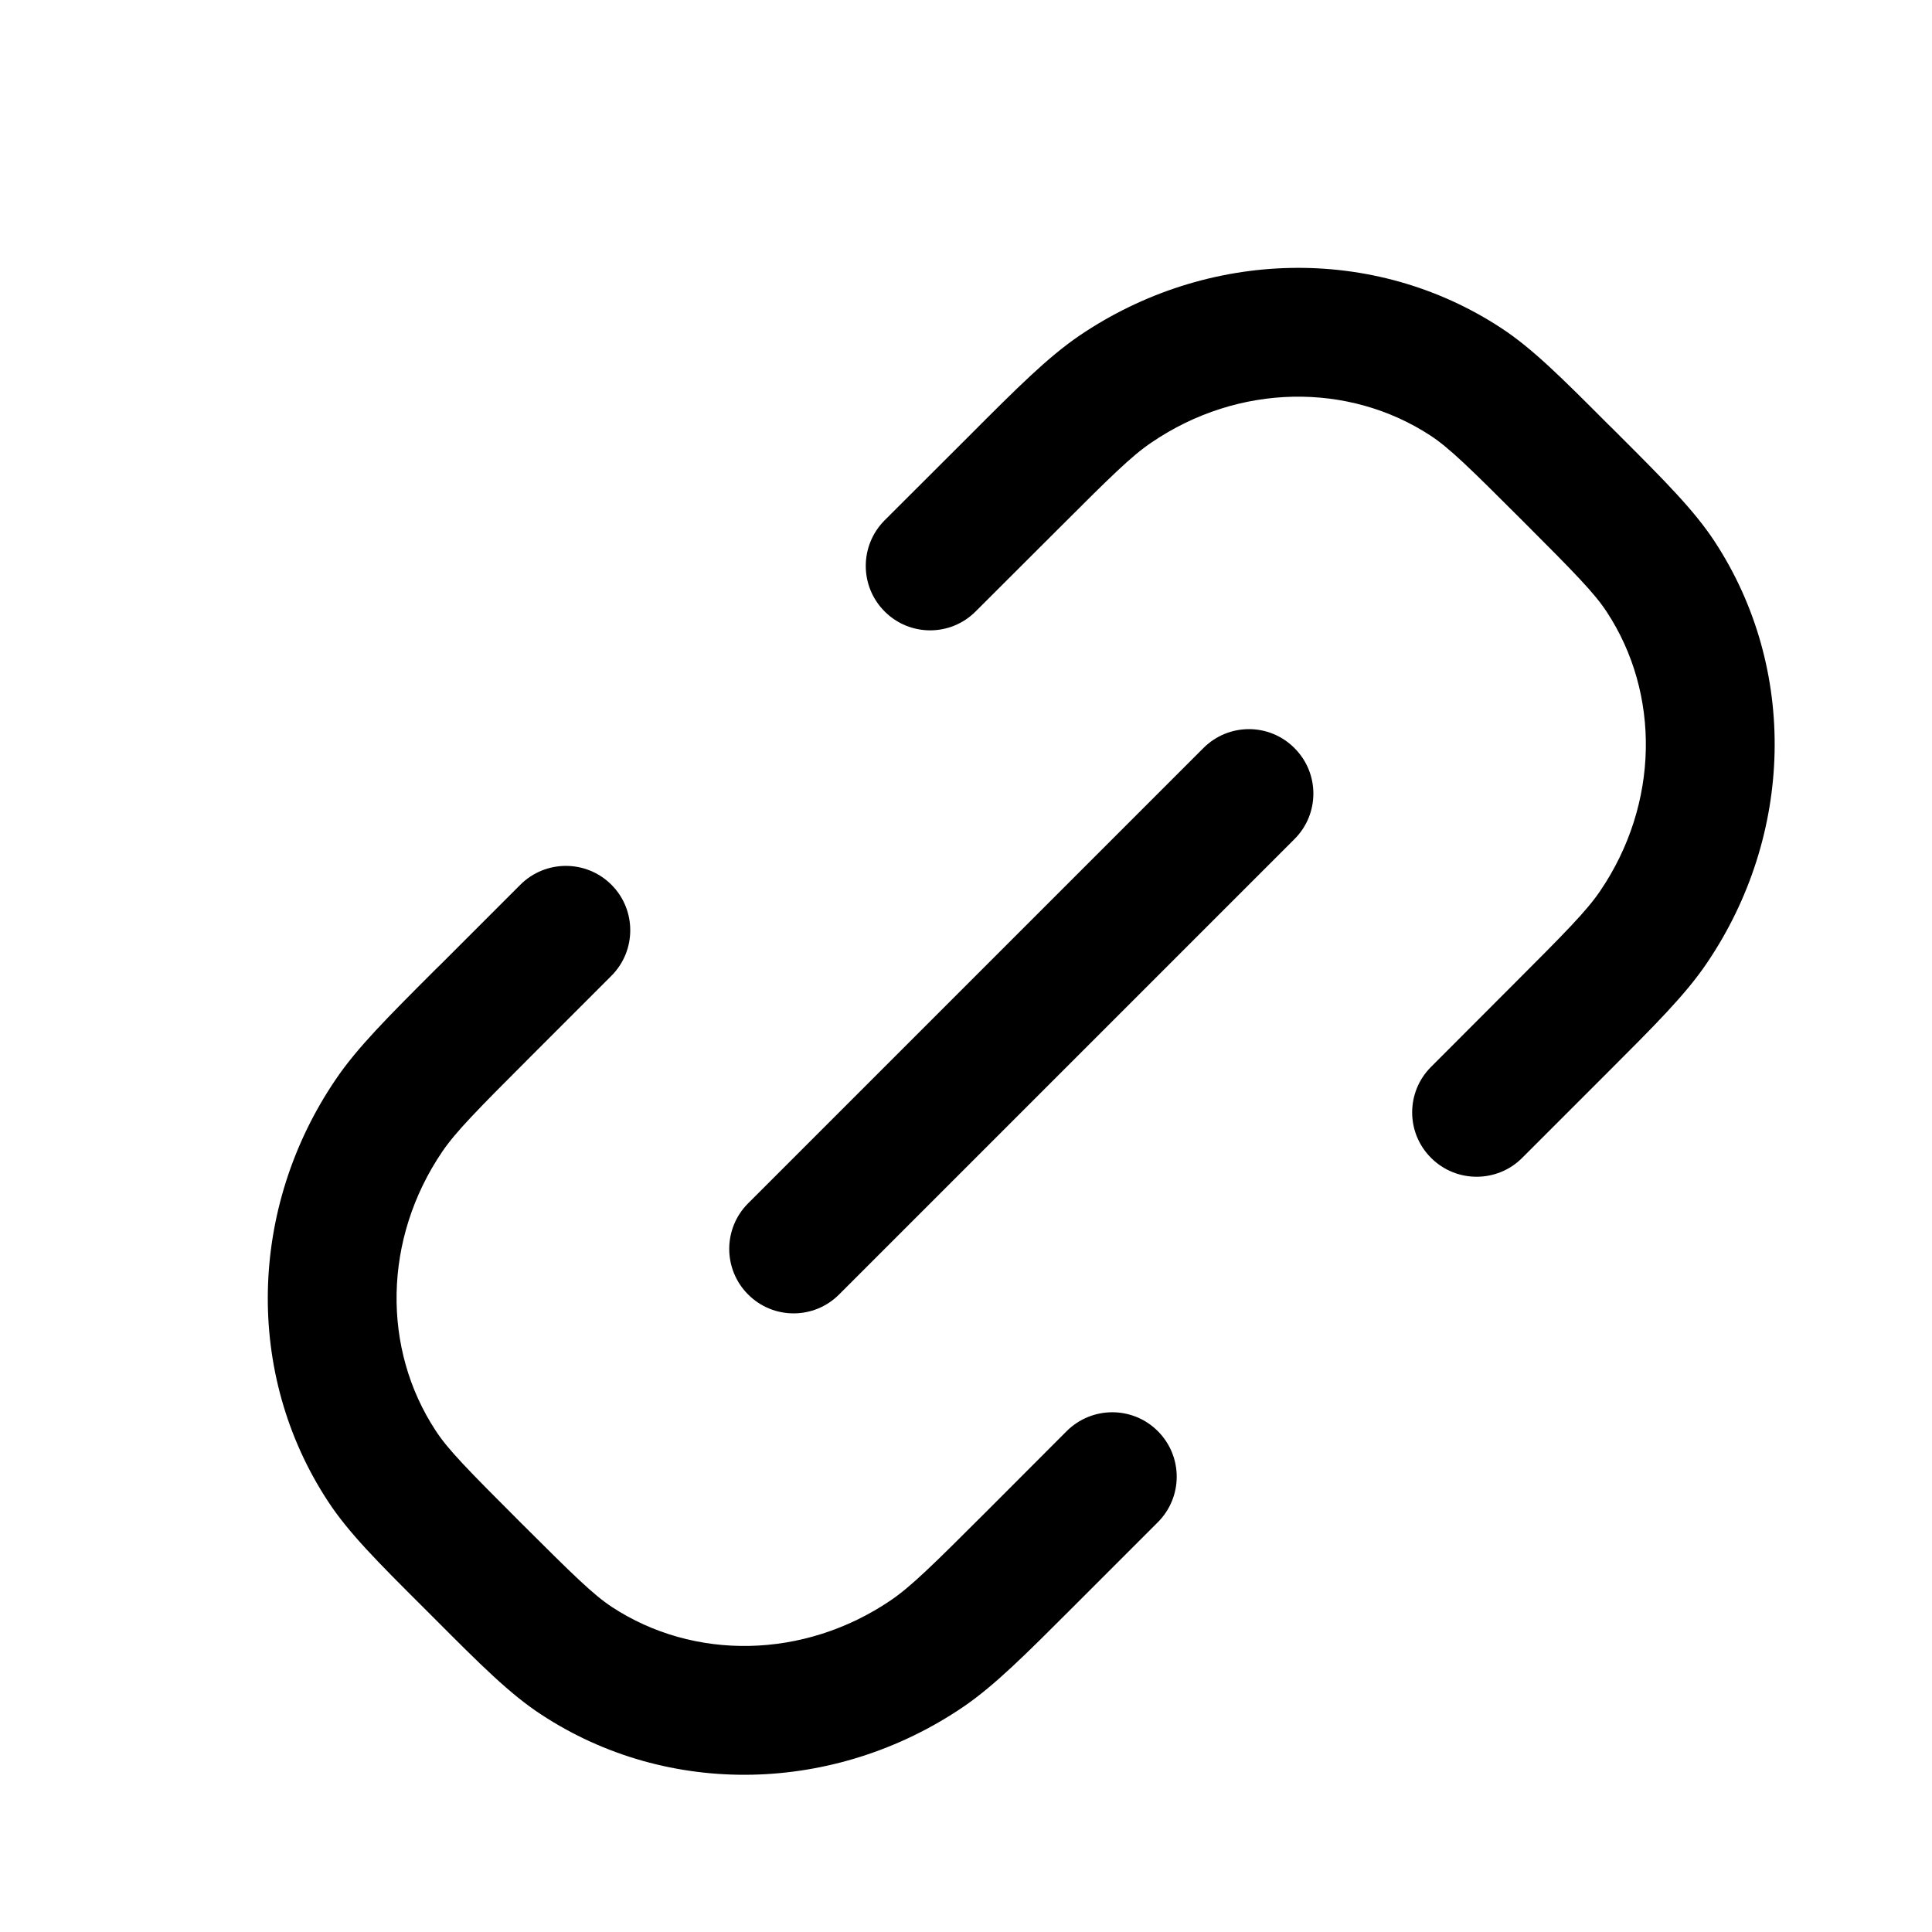
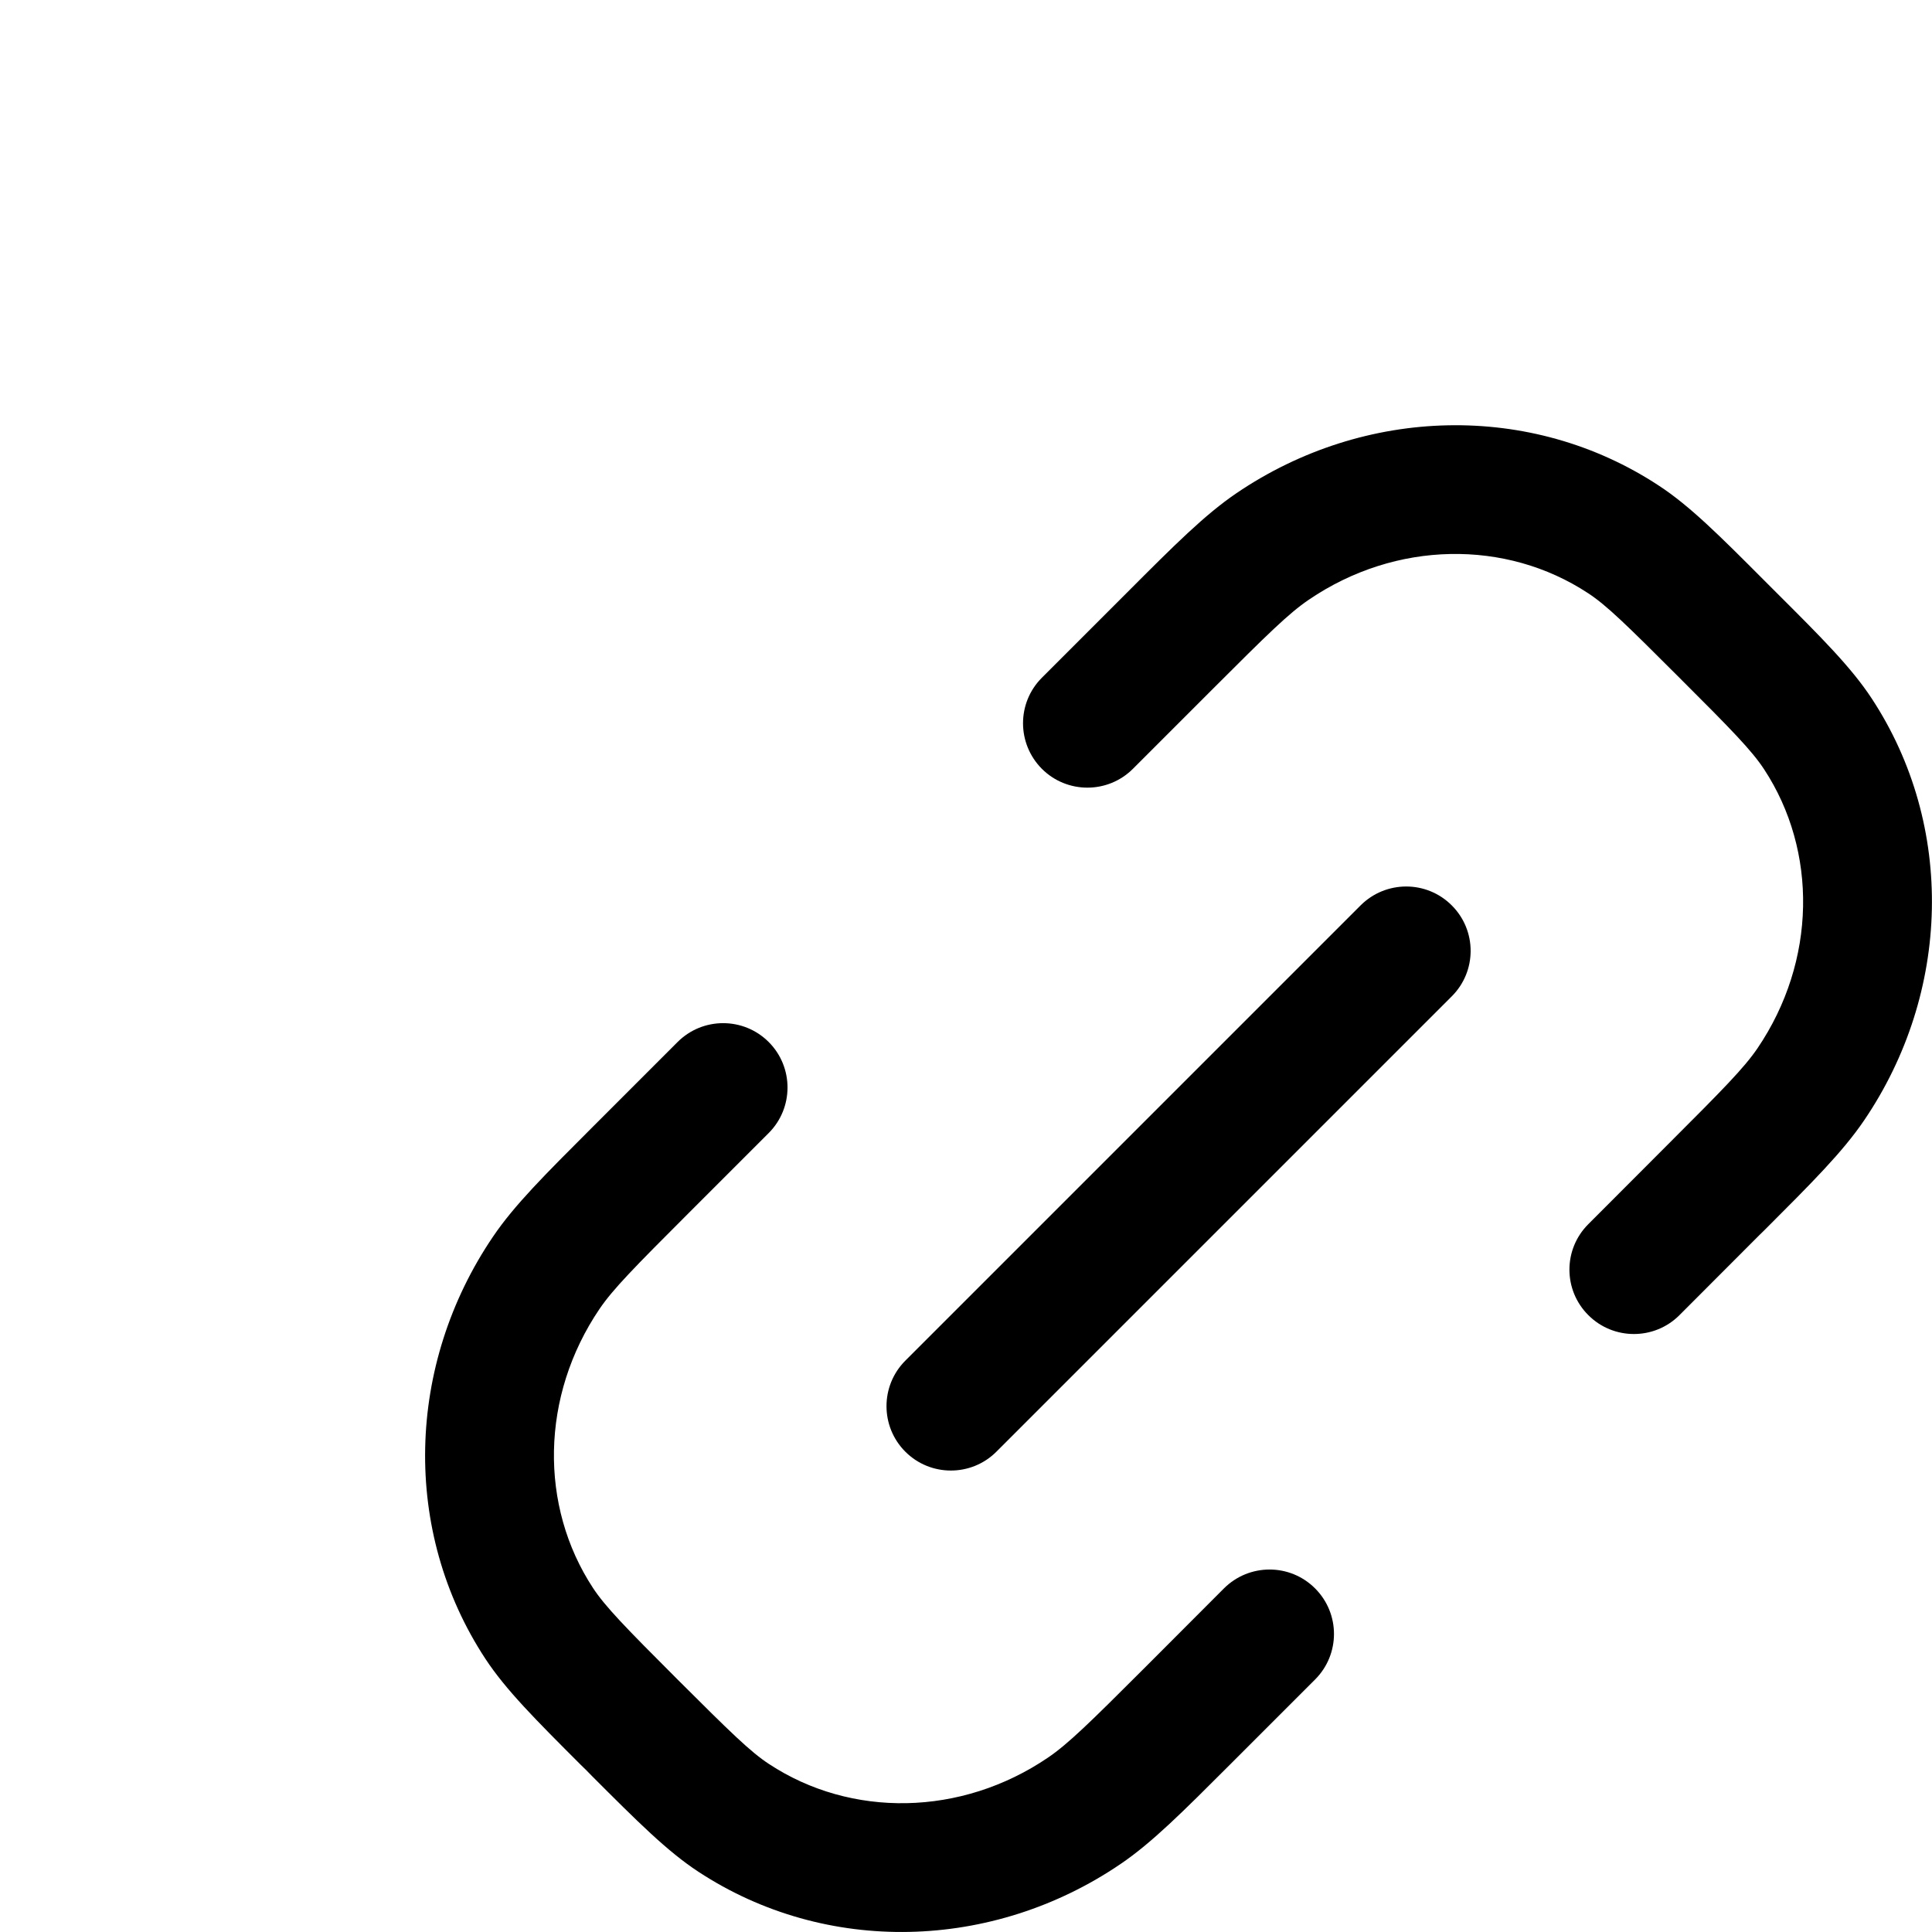
<svg xmlns="http://www.w3.org/2000/svg" width="15" height="15" fill="none" viewBox="0 0 15 15">
-   <path fill-rule="evenodd" clip-rule="evenodd" d="M3.421 7.488L3.378 7.53C3.008 7.9 2.772 8.136 2.607 8.38C1.931 9.374 1.897 10.667 2.547 11.657C2.705 11.899 2.936 12.13 3.288 12.481L3.333 12.526L3.377 12.57C3.728 12.922 3.959 13.153 4.201 13.311C5.191 13.962 6.485 13.927 7.479 13.252C7.722 13.086 7.958 12.85 8.328 12.48L8.371 12.437L8.989 11.819C9.185 11.623 9.185 11.307 8.989 11.111C8.794 10.916 8.478 10.916 8.282 11.111L7.664 11.73C7.237 12.157 7.071 12.319 6.917 12.424C6.24 12.884 5.385 12.893 4.75 12.476C4.606 12.381 4.452 12.23 4.04 11.819C3.628 11.407 3.477 11.253 3.383 11.108C2.965 10.473 2.974 9.618 3.434 8.941C3.539 8.787 3.701 8.622 4.128 8.195L4.747 7.576C4.942 7.381 4.942 7.064 4.747 6.869C4.552 6.674 4.235 6.674 4.04 6.869L3.421 7.488ZM8.194 4.129C8.621 3.702 8.786 3.539 8.941 3.435C9.617 2.975 10.472 2.966 11.108 3.383C11.252 3.478 11.406 3.628 11.818 4.04C12.23 4.452 12.38 4.606 12.475 4.751C12.892 5.386 12.883 6.241 12.424 6.917C12.319 7.072 12.156 7.237 11.729 7.664L11.111 8.283C10.915 8.478 10.915 8.795 11.111 8.99C11.306 9.185 11.623 9.185 11.818 8.99L12.437 8.371L12.479 8.329C12.849 7.959 13.086 7.723 13.251 7.479C13.926 6.485 13.961 5.192 13.311 4.202C13.152 3.96 12.921 3.729 12.57 3.378L12.525 3.333L12.48 3.289C12.129 2.937 11.898 2.706 11.657 2.548C10.666 1.897 9.373 1.932 8.379 2.607C8.136 2.773 7.899 3.009 7.53 3.379L7.487 3.422L6.868 4.04C6.673 4.236 6.673 4.552 6.868 4.747C7.063 4.943 7.38 4.943 7.575 4.747L8.194 4.129ZM5.808 9.343C5.613 9.538 5.613 9.855 5.808 10.05C6.003 10.246 6.32 10.246 6.515 10.05L10.05 6.515C10.246 6.32 10.246 6.003 10.05 5.808C9.855 5.612 9.539 5.612 9.343 5.808L5.808 9.343Z" fill="currentColor" />
+   <path fill-rule="evenodd" clip-rule="evenodd" d="M4.642 8.709L4.599 8.752C4.23 9.121 3.993 9.357 3.828 9.601C3.153 10.595 3.118 11.888 3.768 12.878C3.927 13.12 4.158 13.351 4.509 13.702L4.554 13.746L4.598 13.791C4.95 14.143 5.181 14.374 5.422 14.532C6.412 15.182 7.706 15.148 8.7 14.472C8.943 14.307 9.179 14.071 9.549 13.701L9.592 13.658L10.21 13.04C10.406 12.844 10.406 12.528 10.21 12.332C10.015 12.137 9.699 12.137 9.503 12.332L8.885 12.951C8.458 13.378 8.292 13.54 8.138 13.645C7.462 14.105 6.606 14.114 5.971 13.696C5.827 13.602 5.673 13.451 5.261 13.04C4.849 12.628 4.699 12.473 4.604 12.329C4.187 11.694 4.196 10.839 4.655 10.162C4.76 10.008 4.922 9.843 5.349 9.416L5.968 8.797C6.163 8.602 6.163 8.285 5.968 8.09C5.773 7.895 5.456 7.895 5.261 8.09L4.642 8.709ZM9.415 5.35C9.842 4.923 10.007 4.761 10.162 4.656C10.838 4.196 11.693 4.187 12.329 4.605C12.473 4.699 12.627 4.85 13.039 5.262C13.451 5.673 13.601 5.828 13.696 5.972C14.113 6.607 14.104 7.462 13.645 8.139C13.54 8.293 13.377 8.458 12.95 8.885L12.332 9.504C12.136 9.699 12.136 10.016 12.332 10.211C12.527 10.406 12.844 10.406 13.039 10.211L13.657 9.592L13.7 9.55C14.07 9.18 14.306 8.944 14.472 8.7C15.147 7.707 15.182 6.413 14.532 5.423C14.373 5.181 14.142 4.95 13.79 4.599L13.746 4.555L13.701 4.51C13.35 4.158 13.119 3.927 12.877 3.769C11.887 3.119 10.594 3.154 9.6 3.829C9.357 3.994 9.12 4.23 8.751 4.6L8.708 4.643L8.089 5.262C7.894 5.457 7.894 5.773 8.089 5.969C8.284 6.164 8.601 6.164 8.796 5.969L9.415 5.35ZM7.029 10.564C6.834 10.759 6.834 11.076 7.029 11.271C7.224 11.466 7.541 11.466 7.736 11.271L11.271 7.736C11.467 7.541 11.467 7.224 11.271 7.029C11.076 6.834 10.76 6.834 10.564 7.029L7.029 10.564Z" fill="currentColor" />
</svg>
